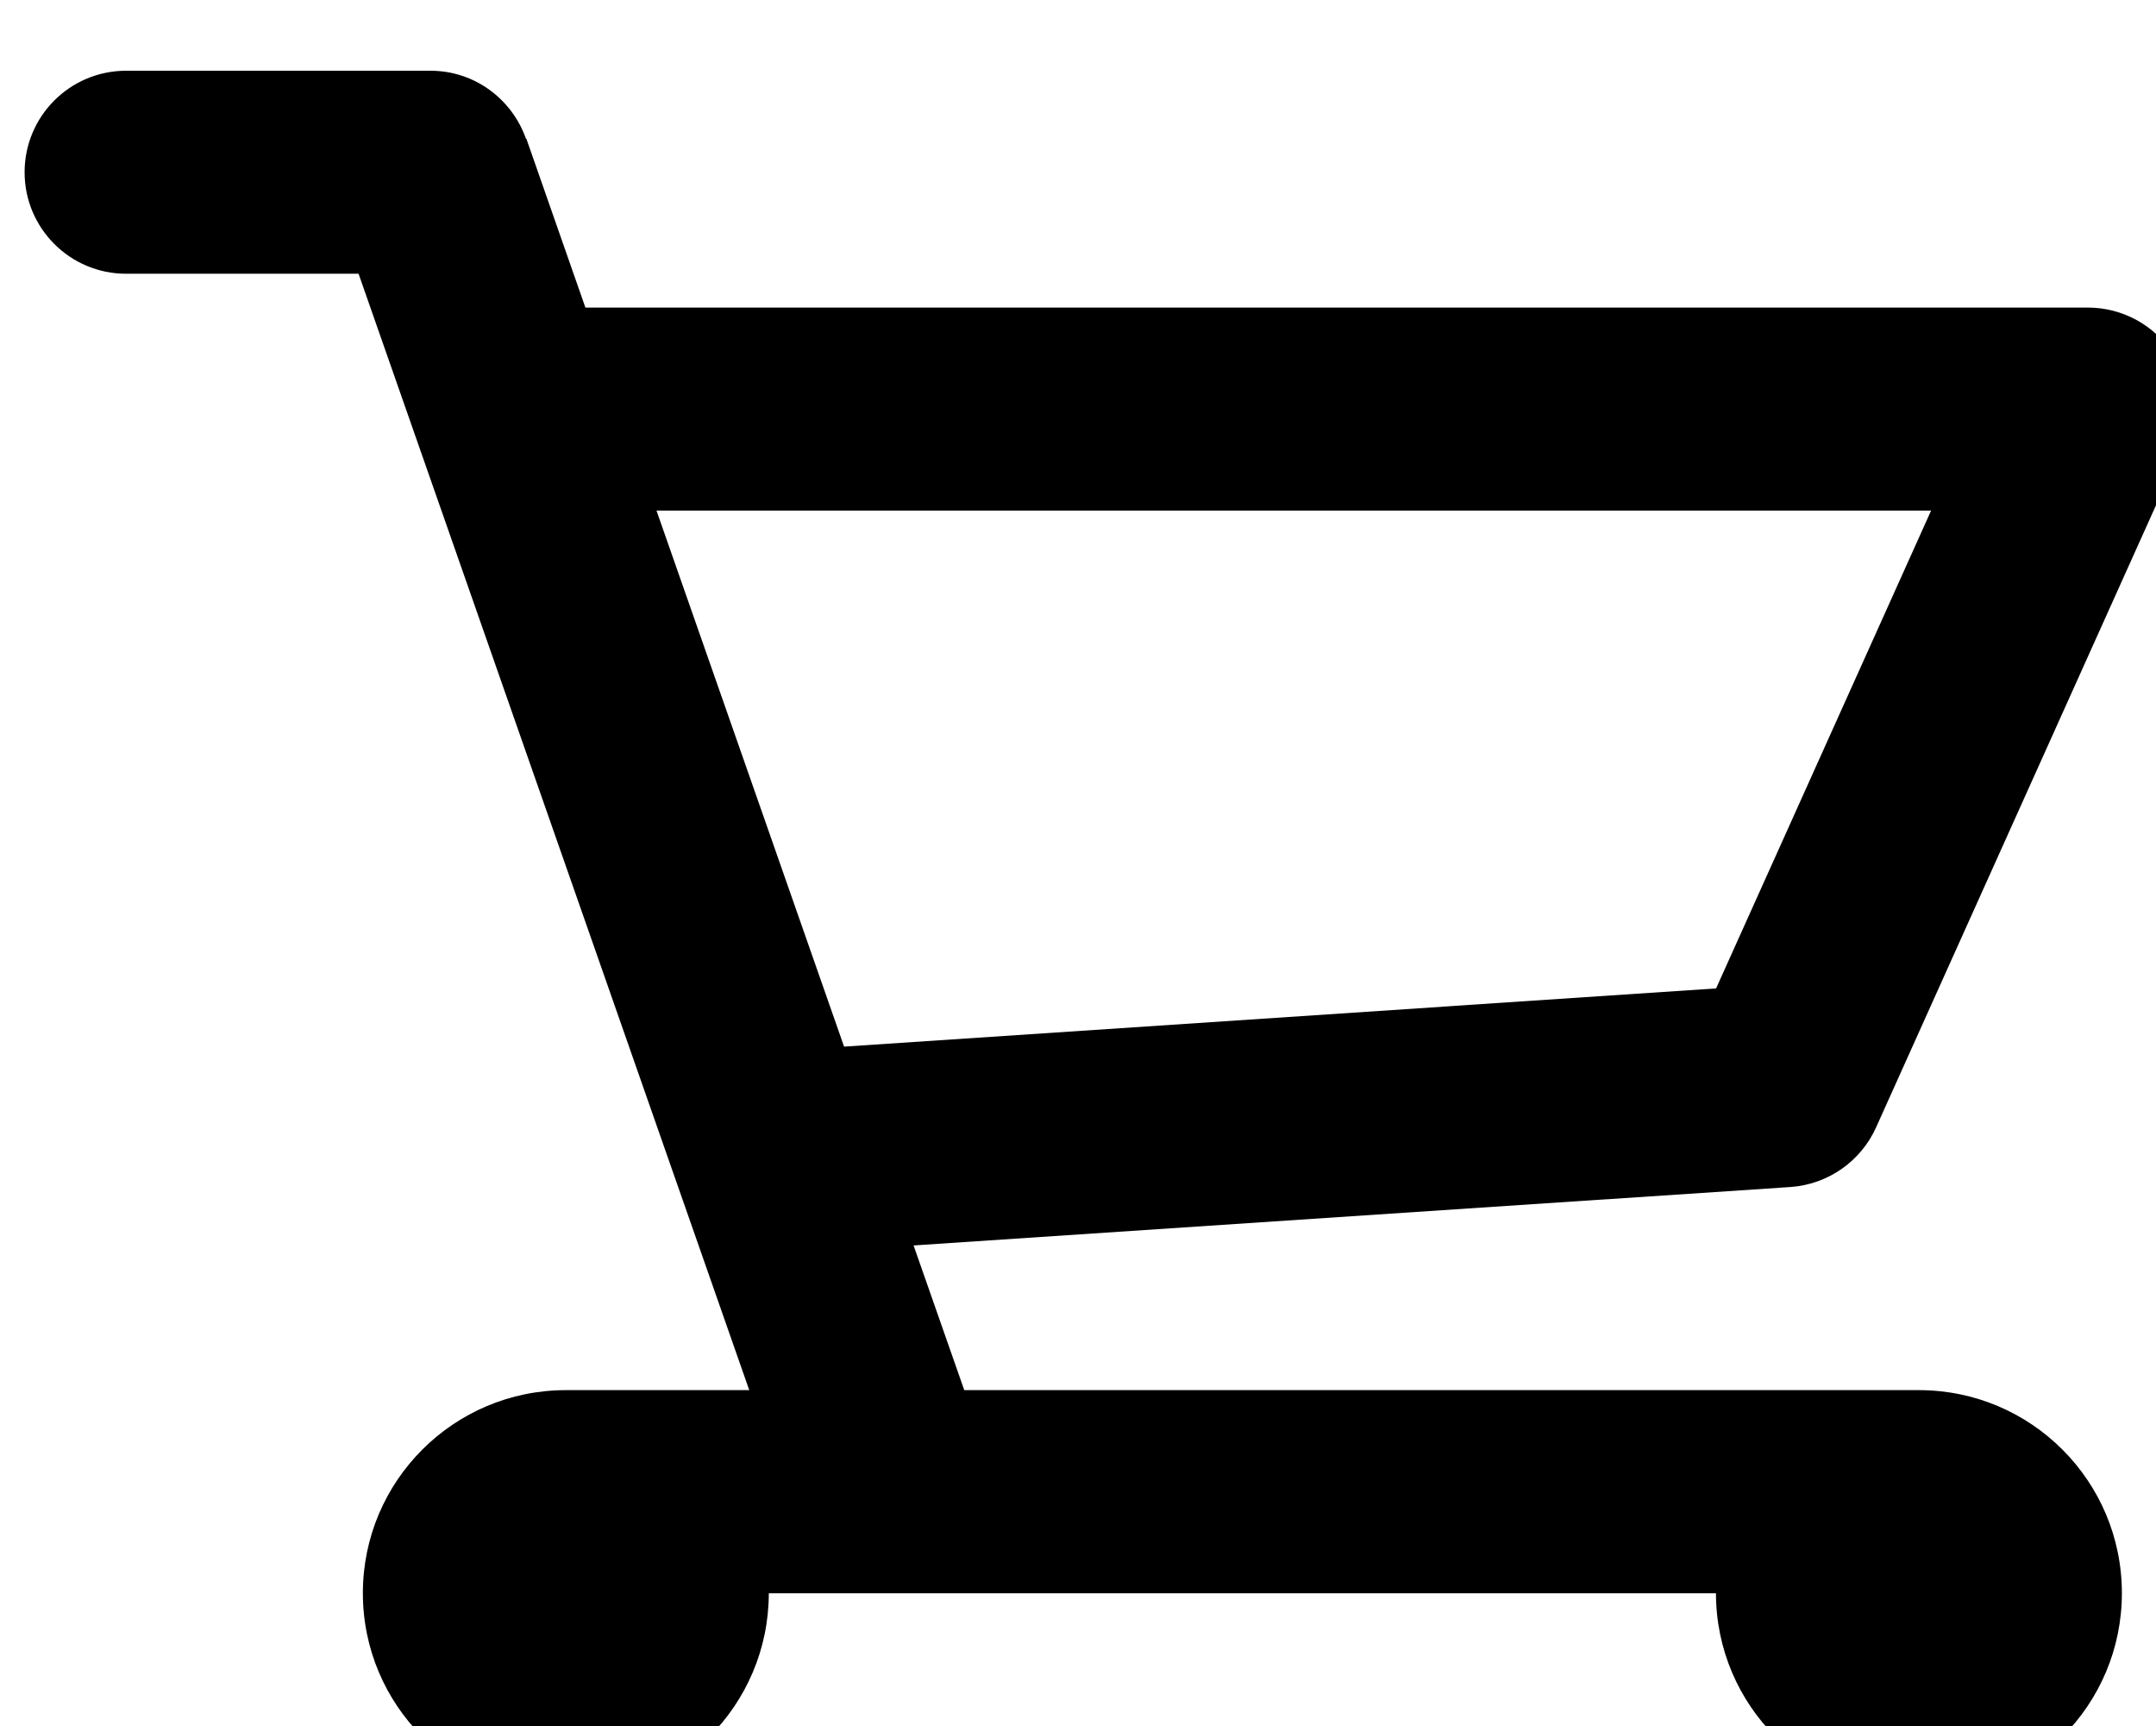
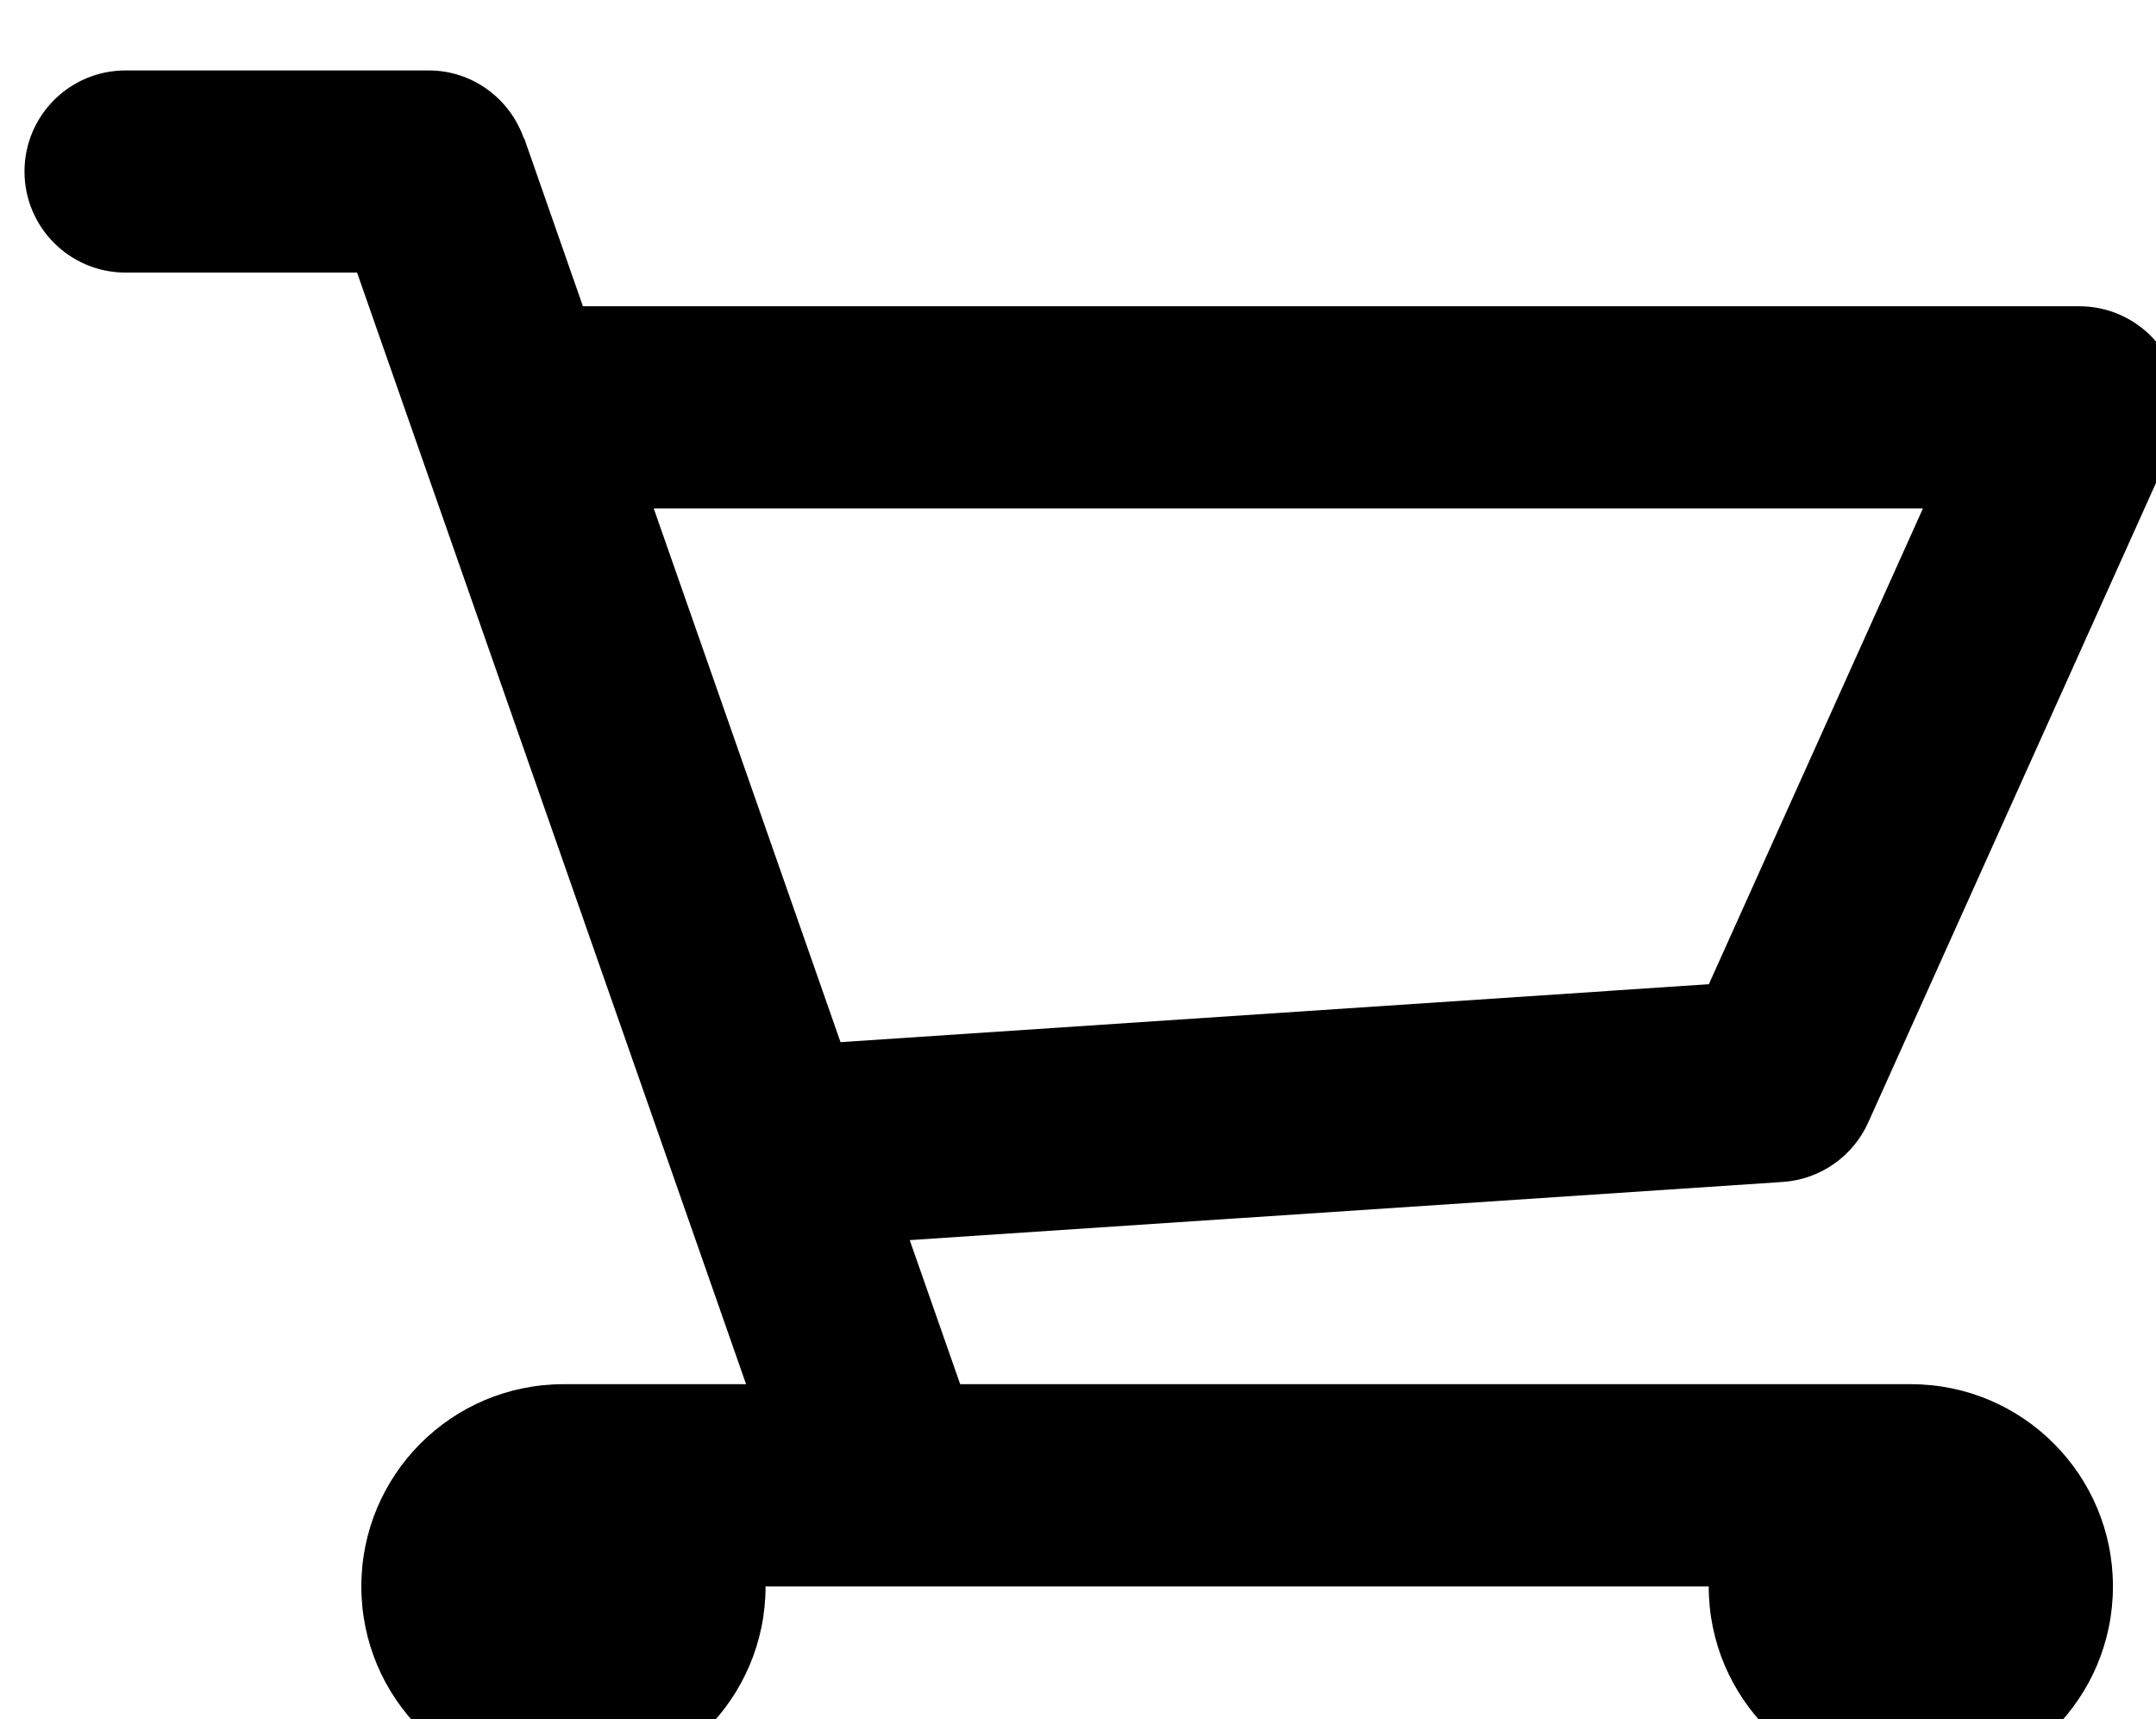
<svg xmlns="http://www.w3.org/2000/svg" viewbox="0 0 18 15" id="cart">
-   <path d="M17.726 3.663h.001l-2.475 5.5a.826.826 0 01-.697.485l-7.128.475.412 1.176H15.6a1.65 1.65 0 11-1.65 1.651h-7.7a1.65 1.65 0 11-1.65-1.651h1.491L2.915 2.225h-1.89a.825.825 0 010-1.65H3.5c.36 0 .663.232.776.553l.003-.001.48 1.373h12.216a.825.825 0 01.751 1.163zM5.337 4.15l1.525 4.357 7.089-.473 1.748-3.884H5.337z" />
+   <path d="M17.726,3.663 L17.727,3.663 L15.252,9.163 L15.252,9.163 C15.130,9.434 14.866,9.627 14.555,9.648 L14.555,9.648 L7.427,10.123 L7.839,11.299 L15.600,11.299 C16.511,11.299 17.250,12.038 17.250,12.950 C17.250,13.861 16.511,14.600 15.600,14.600 C14.689,14.600 13.950,13.861 13.950,12.950 L6.250,12.950 C6.250,13.861 5.511,14.600 4.600,14.600 C3.689,14.600 2.950,13.861 2.950,12.950 C2.950,12.038 3.689,11.299 4.600,11.299 L6.091,11.299 L2.915,2.225 L1.025,2.225 C0.569,2.225 0.200,1.855 0.200,1.400 C0.200,0.944 0.569,0.575 1.025,0.575 L3.500,0.575 C3.860,0.575 4.163,0.807 4.276,1.128 L4.279,1.127 L4.759,2.500 L16.975,2.500 C17.431,2.500 17.800,2.869 17.800,3.325 C17.800,3.445 17.773,3.559 17.726,3.663 ZM5.337,4.150 L6.862,8.507 L13.951,8.034 L15.699,4.150 L5.337,4.150 Z" />
</svg>
